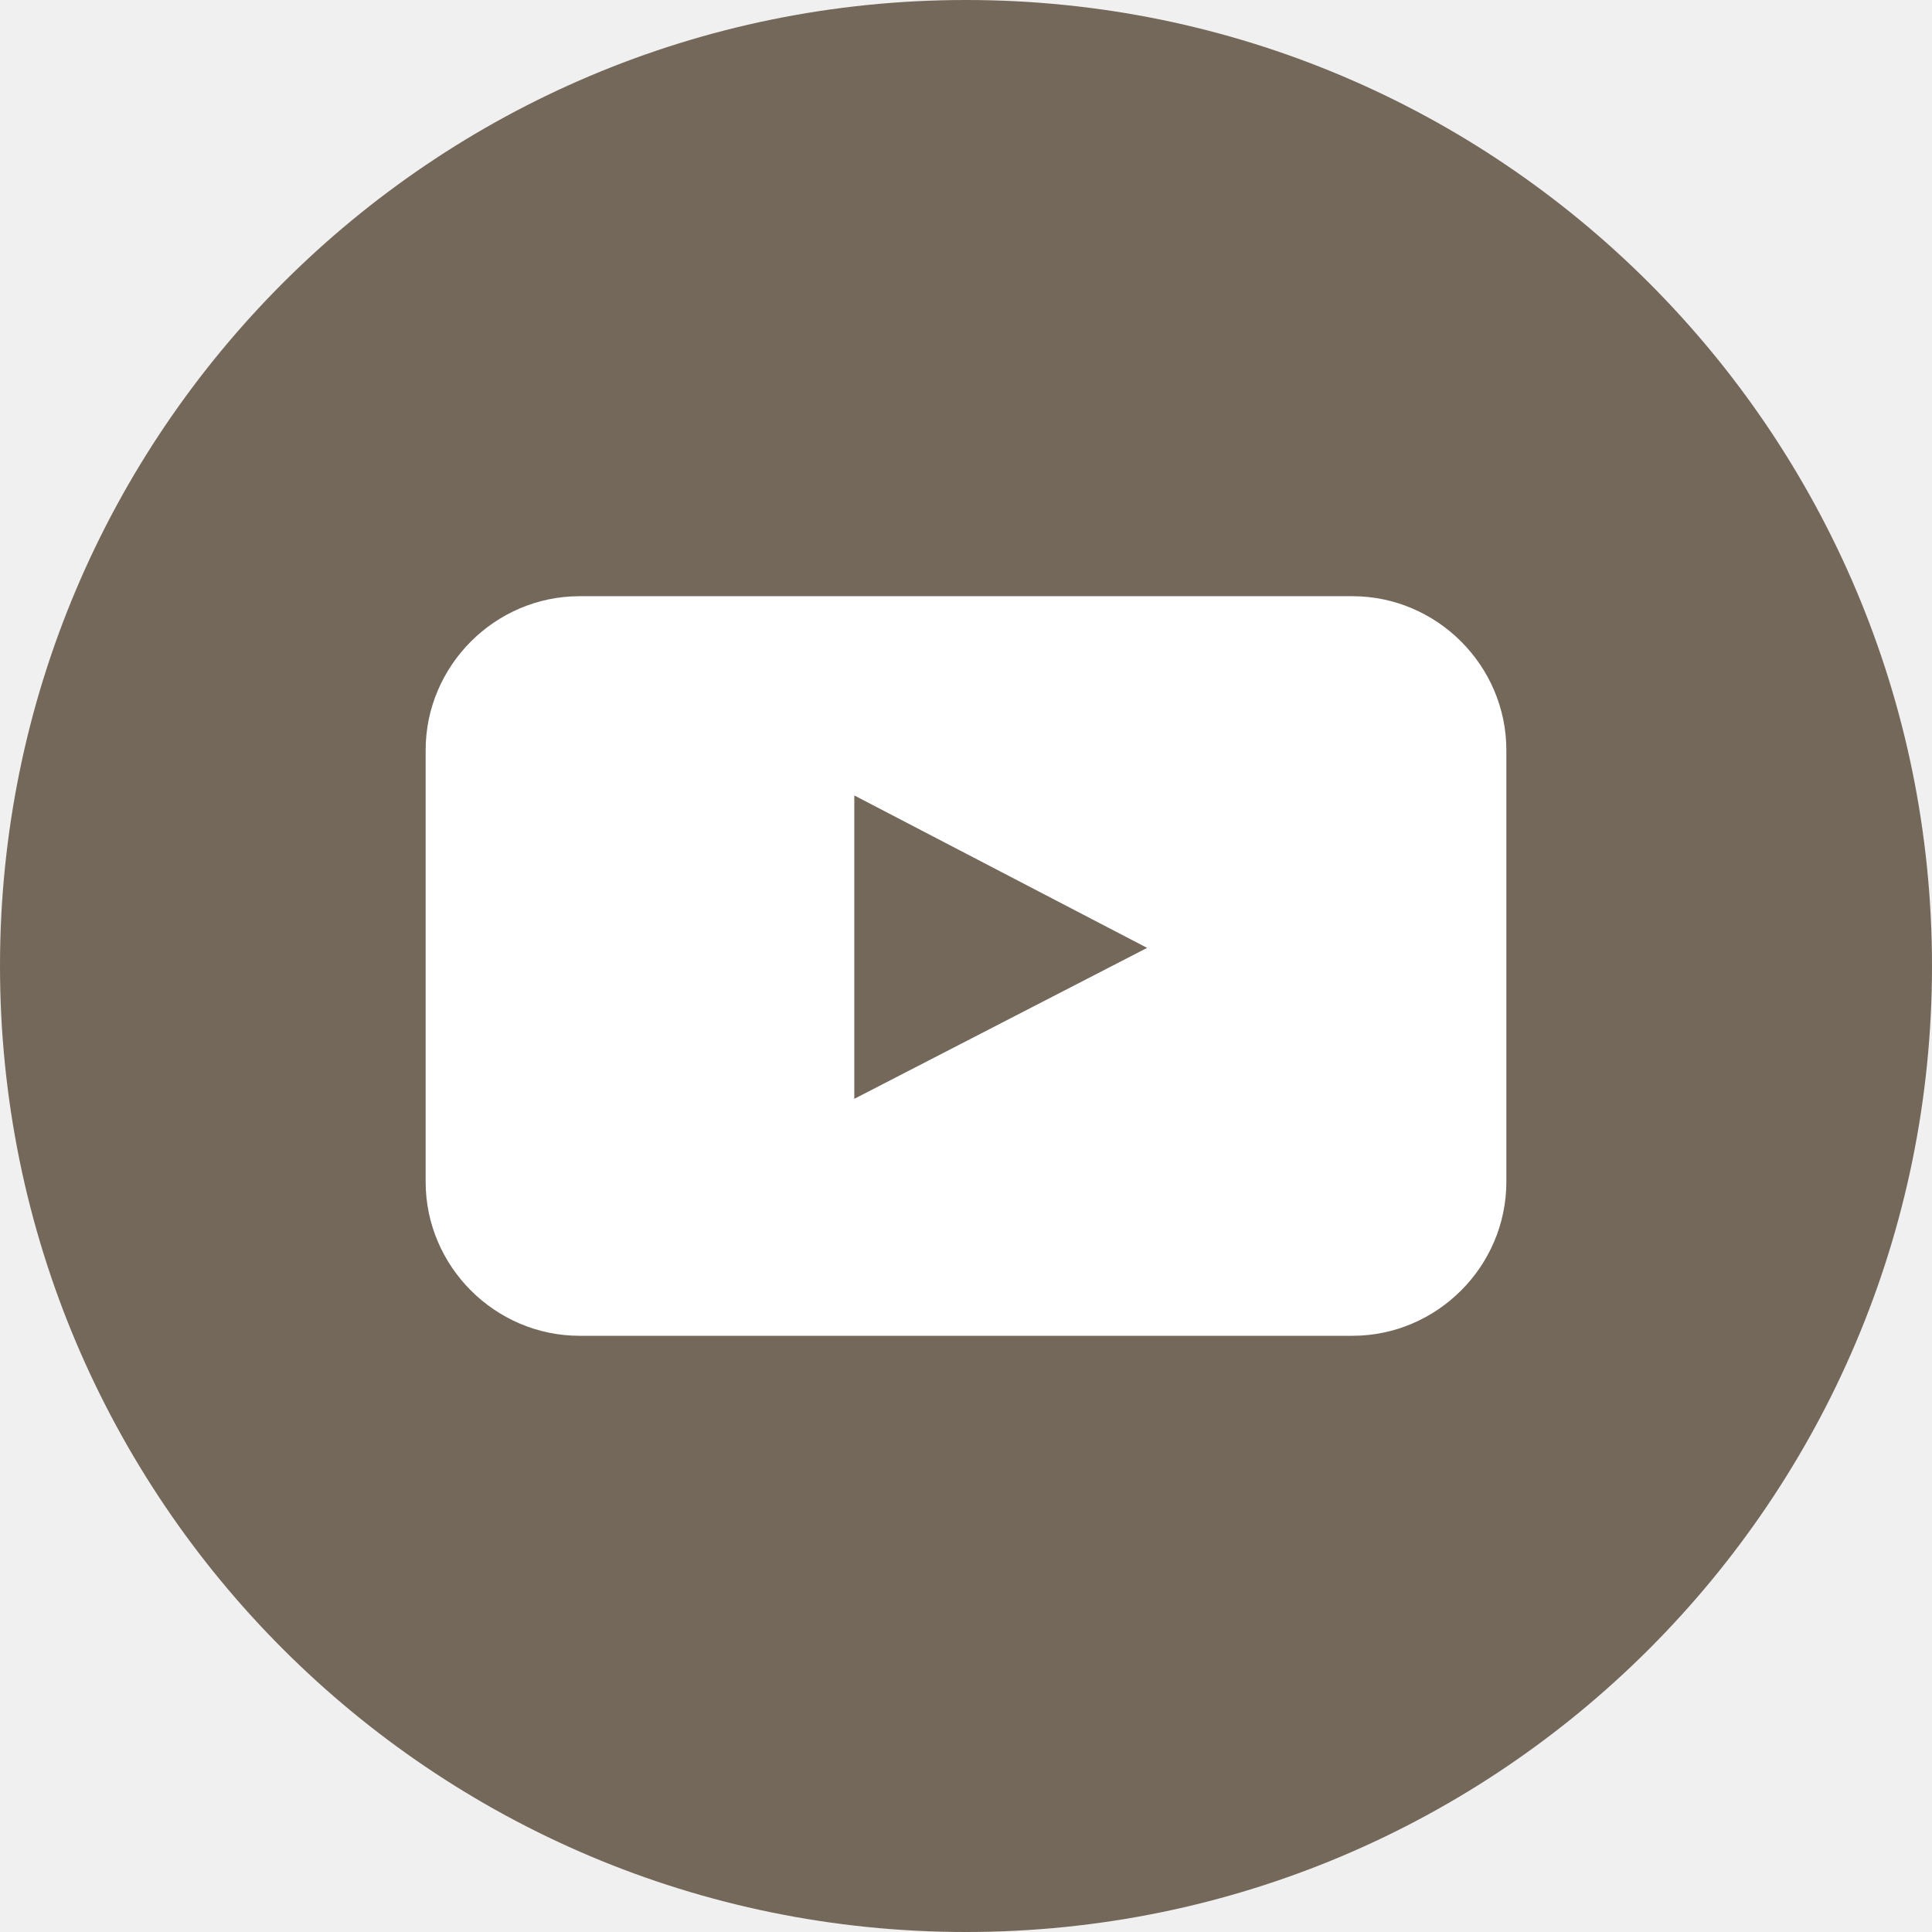
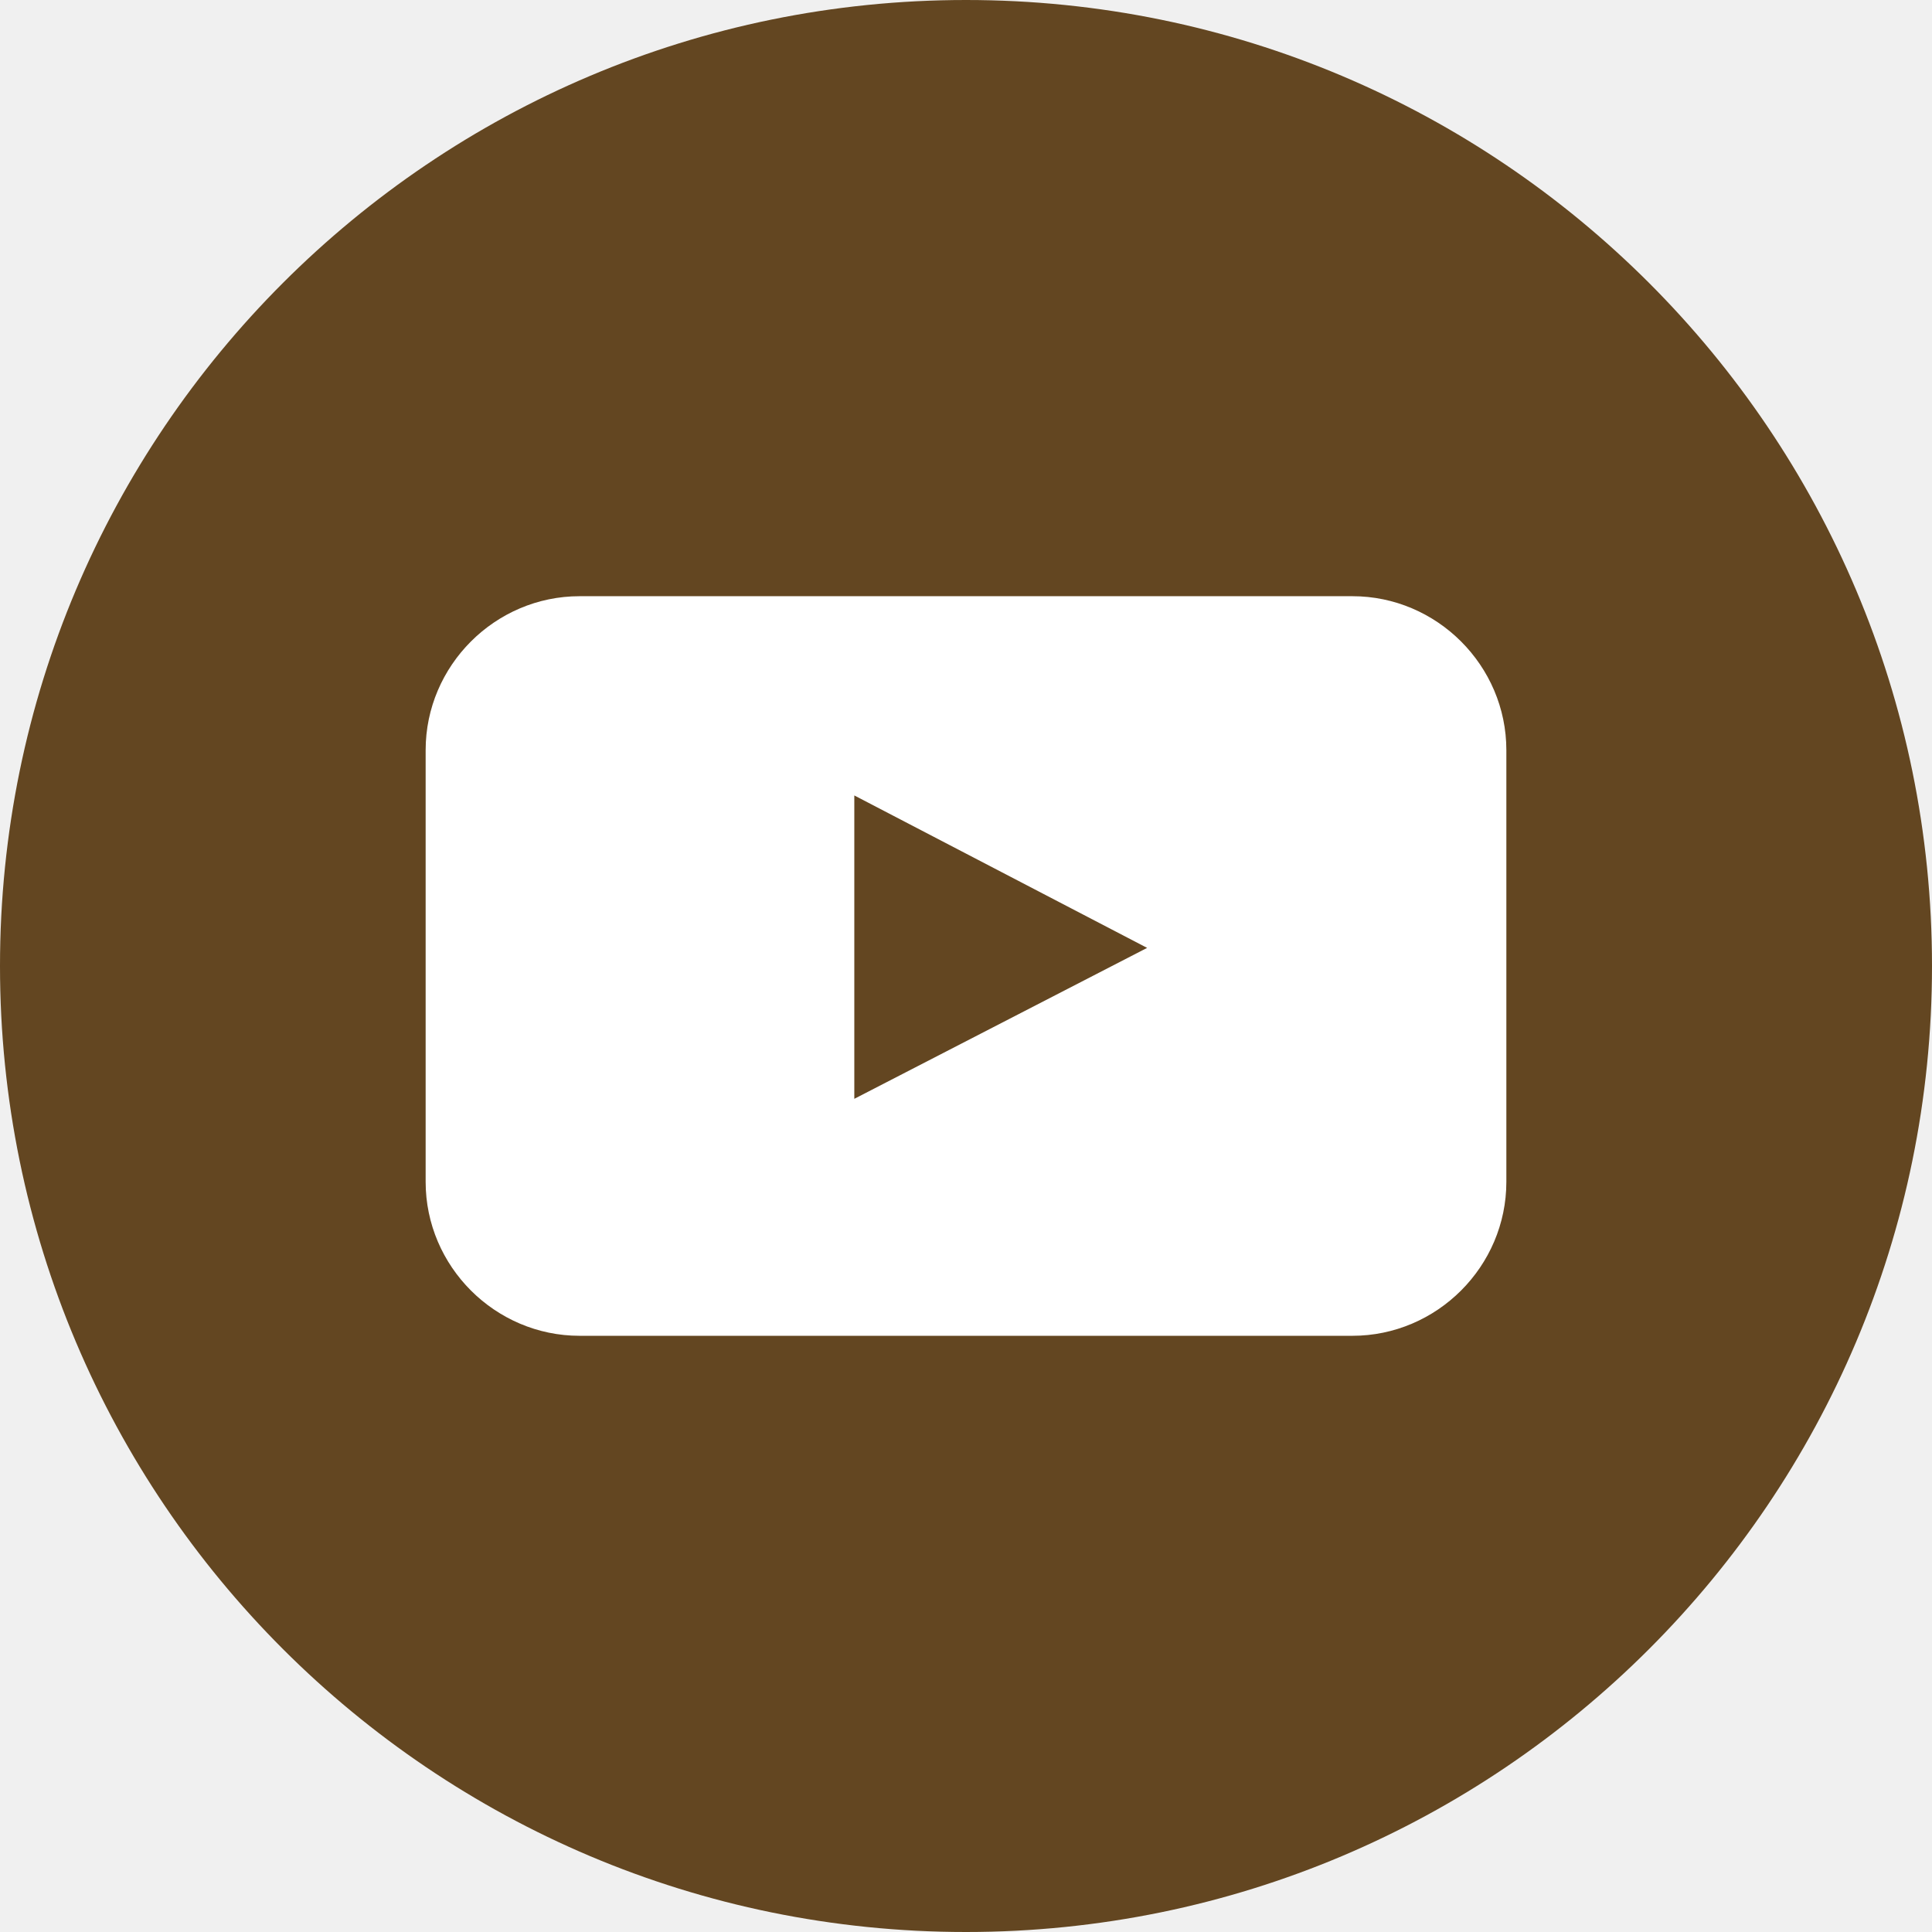
<svg xmlns="http://www.w3.org/2000/svg" version="1.1" id="YouTube" x="0px" y="0px" viewBox="0 0 128 128" style="enable-background:new 0 0 128 128;" xml:space="preserve">
  <style type="text/css">
- 	.st0{fill:#74685A;}
+ 	.st0{fill:#634621;}
	.st1{fill:#FFFFFF;}
</style>
  <g>
    <circle id="youtube-back" class="st0" cx="64" cy="64" r="64" />
    <path id="youtube-youtube" class="st1" d="M99.8,78.3c0,5.6-4.6,10.2-10.2,10.2H38.4c-5.6,0-10.2-4.6-10.2-10.2V49.7   c0-5.6,4.6-10.2,10.2-10.2h51.2c5.6,0,10.2,4.6,10.2,10.2V78.3z M56.6,72.8l19.4-10L56.6,52.7V72.8z" />
  </g>
</svg>
